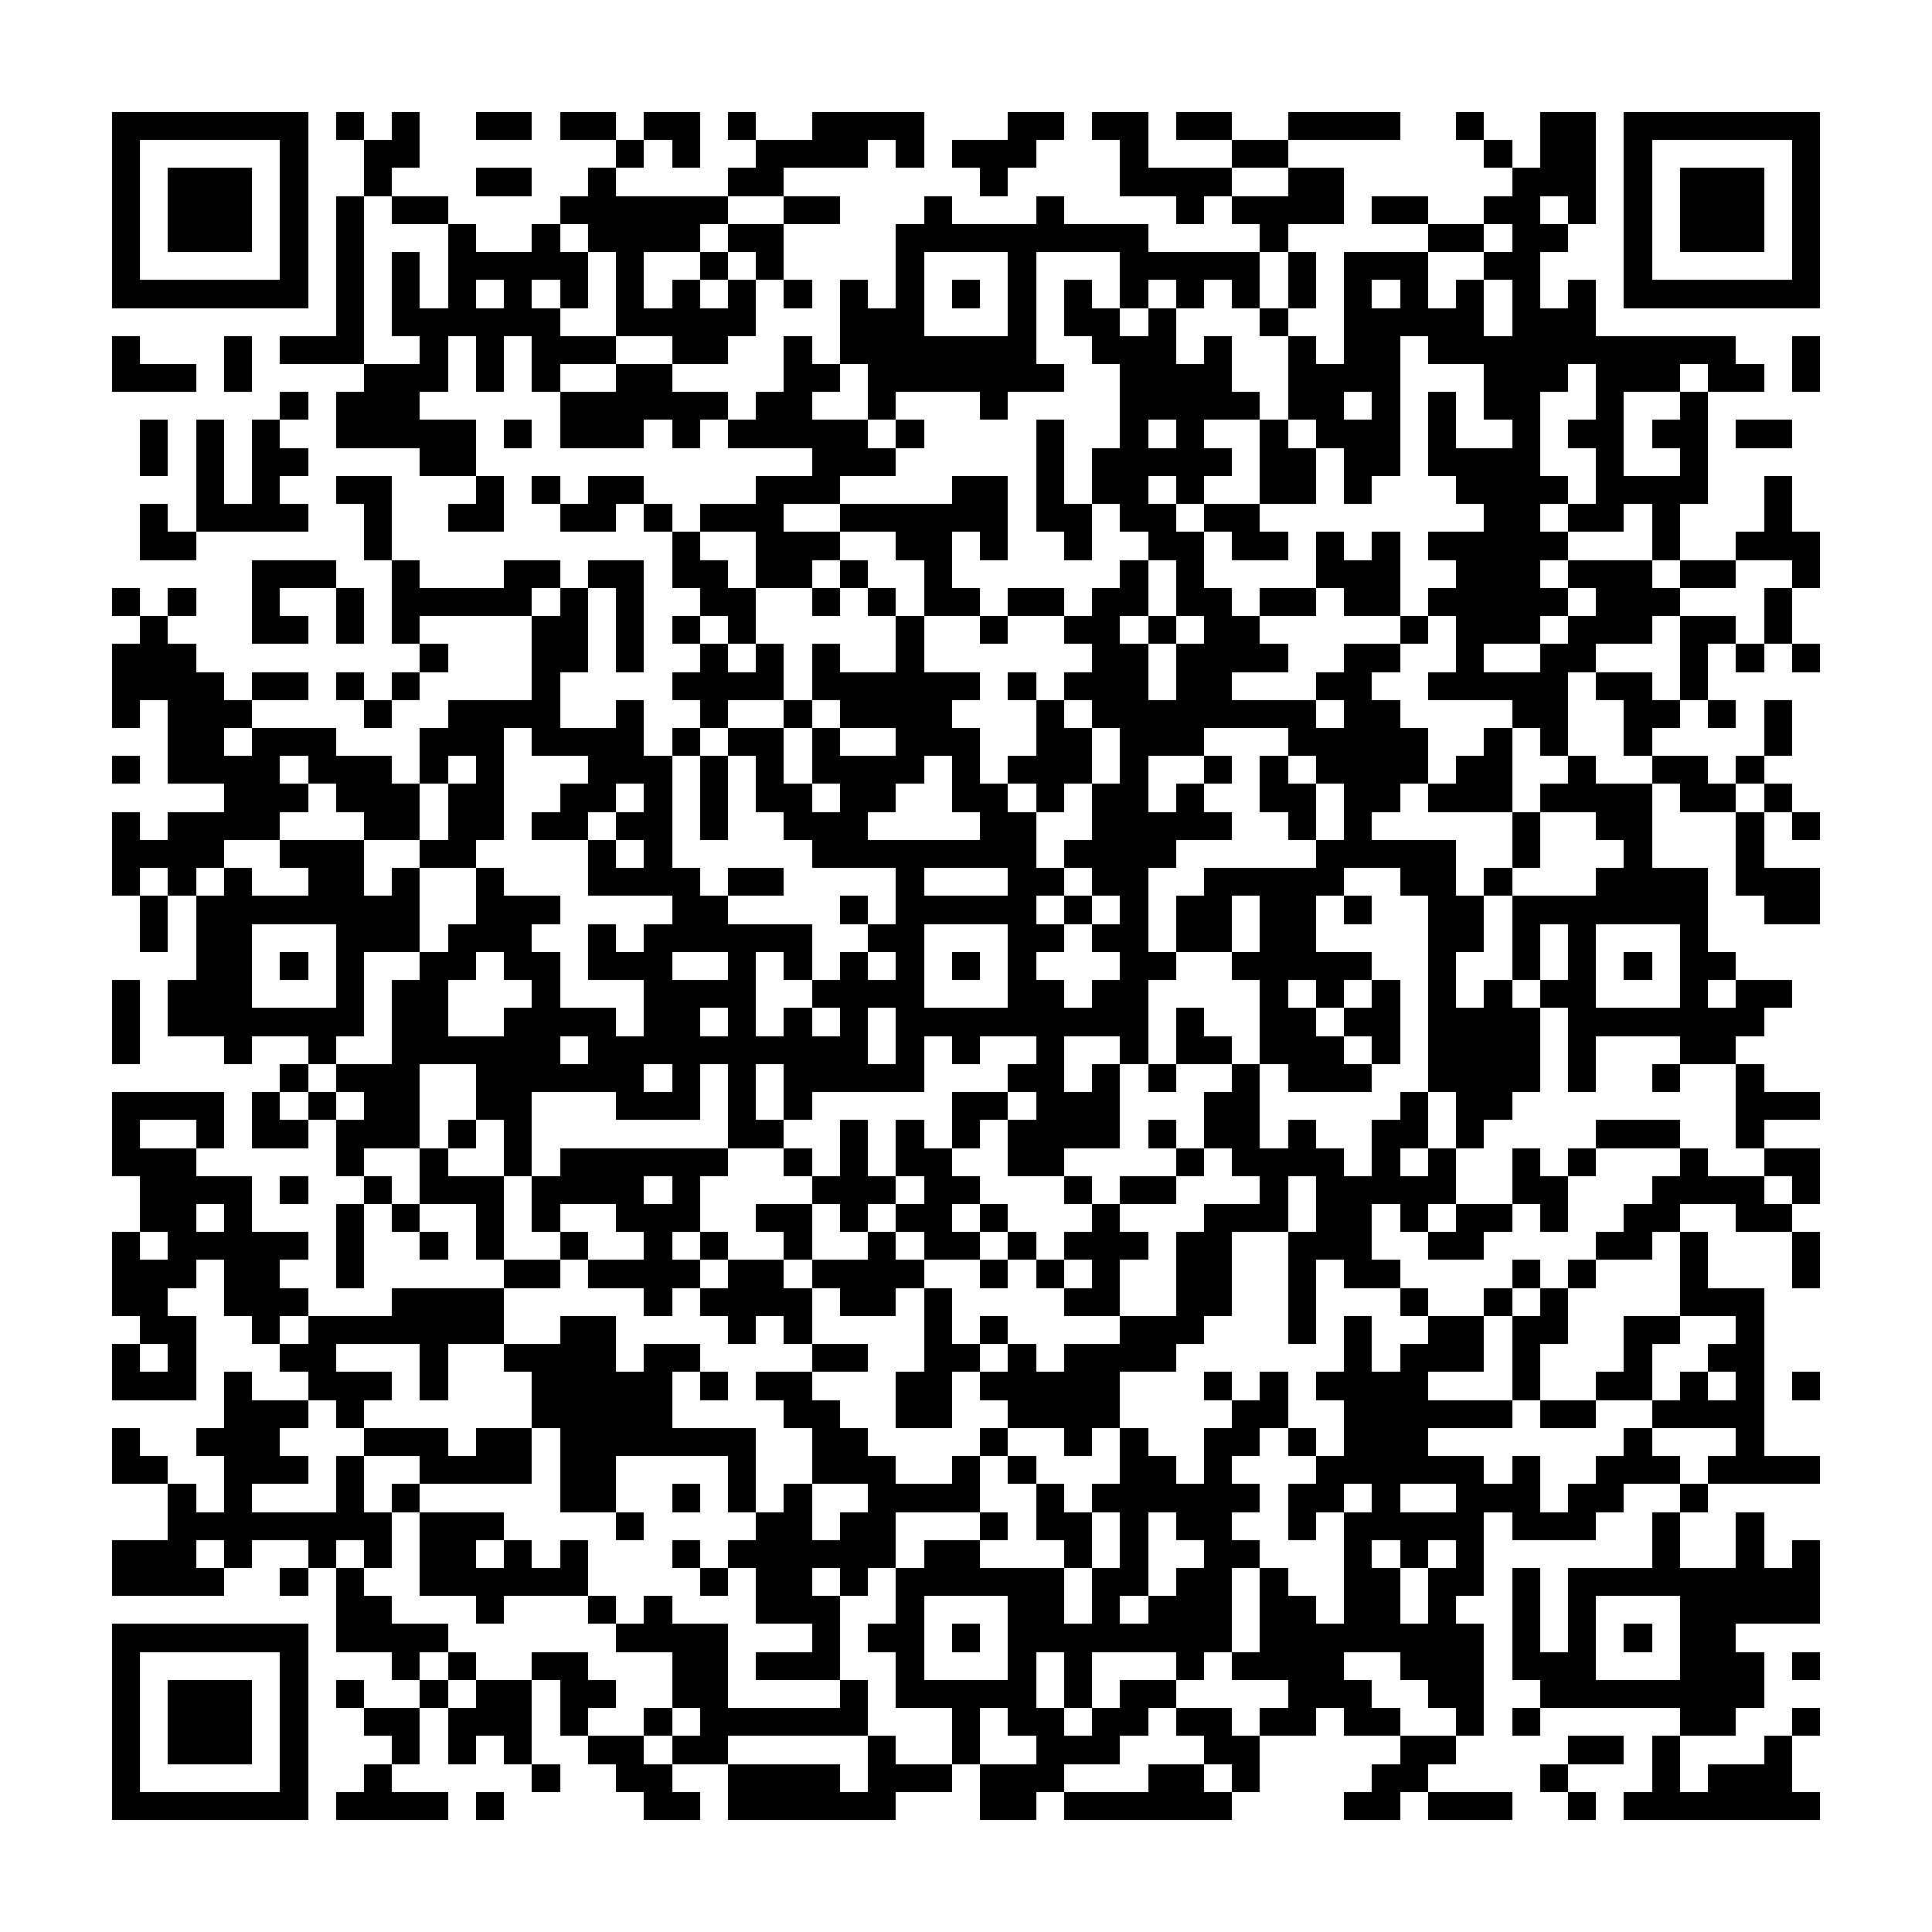
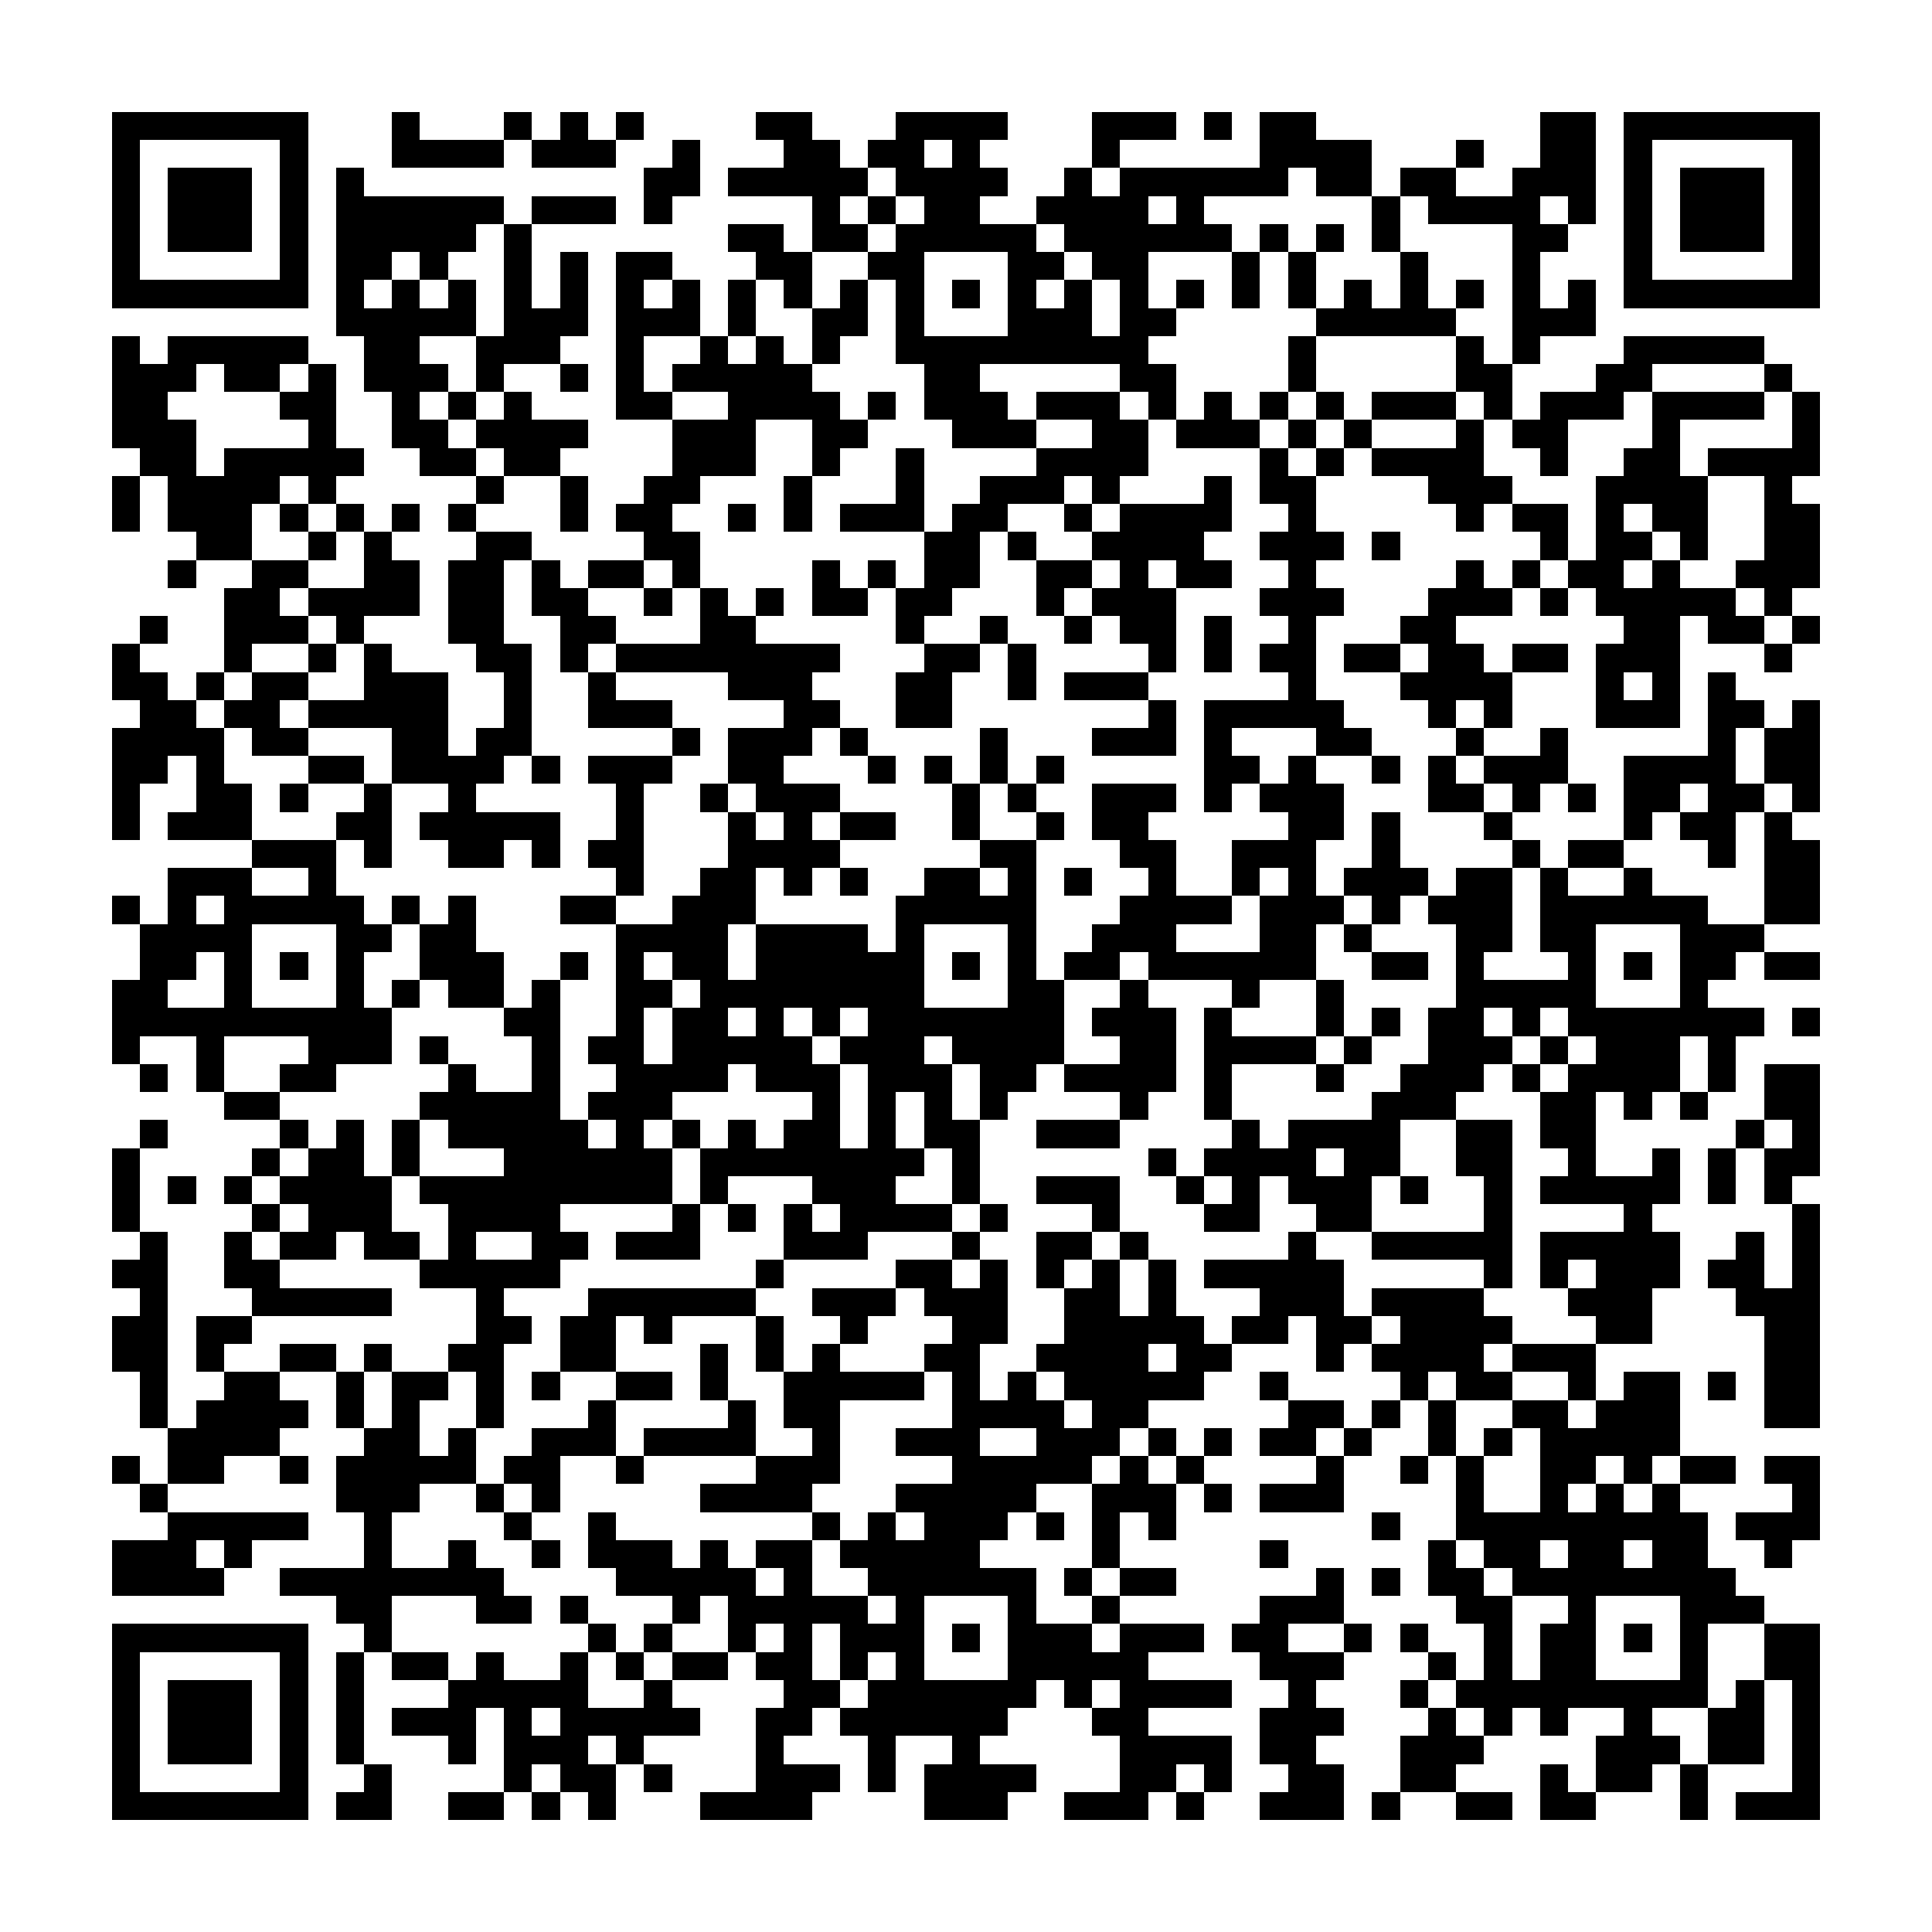
<svg xmlns="http://www.w3.org/2000/svg" viewBox="0 0 69 69" shape-rendering="crispEdges">
  <path fill="#ffffff" d="M0 0h69v69H0z" />
-   <path stroke="#000000" d="M4 4.5h7m1 0h1m1 0h1m2 0h2m1 0h2m1 0h2m1 0h1m2 0h4m3 0h2m1 0h2m1 0h2m2 0h4m2 0h1m2 0h2m1 0h7M4 5.5h1m5 0h1m2 0h2m7 0h1m1 0h1m2 0h4m1 0h1m1 0h3m3 0h1m3 0h2m7 0h1m1 0h2m1 0h1m5 0h1M4 6.5h1m1 0h3m1 0h1m2 0h1m3 0h2m2 0h1m4 0h2m7 0h1m4 0h4m2 0h2m6 0h3m1 0h1m1 0h3m1 0h1M4 7.5h1m1 0h3m1 0h1m1 0h1m1 0h2m4 0h6m2 0h2m3 0h1m3 0h1m4 0h1m1 0h4m1 0h2m2 0h2m1 0h1m1 0h1m1 0h3m1 0h1M4 8.5h1m1 0h3m1 0h1m1 0h1m3 0h1m2 0h1m1 0h4m1 0h2m4 0h9m4 0h1m5 0h2m1 0h2m2 0h1m1 0h3m1 0h1M4 9.5h1m5 0h1m1 0h1m1 0h1m1 0h5m1 0h1m2 0h1m1 0h1m4 0h1m3 0h1m3 0h5m1 0h1m1 0h3m2 0h2m3 0h1m5 0h1M4 10.5h7m1 0h1m1 0h1m1 0h1m1 0h1m1 0h1m1 0h1m1 0h1m1 0h1m1 0h1m1 0h1m1 0h1m1 0h1m1 0h1m1 0h1m1 0h1m1 0h1m1 0h1m1 0h1m1 0h1m1 0h1m1 0h1m1 0h1m1 0h1m1 0h7M12 11.5h1m1 0h6m2 0h5m3 0h3m3 0h1m1 0h2m1 0h1m3 0h1m2 0h5m1 0h3M4 12.5h1m3 0h1m1 0h3m2 0h1m1 0h1m1 0h3m2 0h2m2 0h1m1 0h7m2 0h3m1 0h1m2 0h1m1 0h2m1 0h11m2 0h1M4 13.5h3m1 0h1m4 0h3m1 0h1m1 0h1m2 0h2m4 0h2m1 0h7m2 0h4m2 0h4m3 0h3m1 0h3m1 0h2m1 0h1M10 14.5h1m1 0h3m5 0h6m1 0h2m2 0h1m3 0h1m4 0h5m1 0h2m1 0h1m1 0h1m1 0h2m2 0h1m2 0h1M5 15.5h1m1 0h1m1 0h1m2 0h5m1 0h1m1 0h3m1 0h1m1 0h5m1 0h1m4 0h1m2 0h1m1 0h1m2 0h1m1 0h3m1 0h1m2 0h1m1 0h2m1 0h2m1 0h2M5 16.5h1m1 0h1m1 0h2m4 0h2m12 0h3m5 0h1m1 0h5m1 0h2m1 0h2m1 0h4m2 0h1m2 0h1M7 17.5h1m1 0h1m2 0h2m3 0h1m1 0h1m1 0h2m4 0h3m4 0h2m1 0h1m1 0h2m1 0h1m2 0h2m1 0h1m3 0h4m1 0h4m2 0h1M5 18.5h1m1 0h4m2 0h1m2 0h2m2 0h2m1 0h1m1 0h3m2 0h6m1 0h2m1 0h2m1 0h2m8 0h2m1 0h2m1 0h1m3 0h1M5 19.5h2m6 0h1m10 0h1m2 0h3m2 0h2m1 0h1m2 0h1m2 0h2m1 0h2m1 0h1m1 0h1m1 0h5m3 0h1m2 0h3M9 20.5h3m2 0h1m3 0h2m1 0h2m1 0h2m1 0h2m1 0h1m2 0h1m6 0h1m1 0h1m4 0h3m2 0h3m1 0h3m1 0h2m2 0h1M4 21.5h1m1 0h1m2 0h1m2 0h1m1 0h5m1 0h1m1 0h1m2 0h2m2 0h1m1 0h1m1 0h2m1 0h2m1 0h2m1 0h2m1 0h2m1 0h2m1 0h5m1 0h3m3 0h1M5 22.5h1m3 0h2m1 0h1m1 0h1m4 0h2m1 0h1m1 0h1m1 0h1m5 0h1m2 0h1m2 0h2m1 0h1m1 0h2m5 0h1m1 0h3m1 0h3m1 0h2m1 0h1M4 23.5h3m8 0h1m3 0h2m1 0h1m2 0h1m1 0h1m1 0h1m2 0h1m6 0h2m1 0h4m2 0h2m2 0h1m2 0h2m3 0h1m1 0h1m1 0h1M4 24.5h4m1 0h2m1 0h1m1 0h1m4 0h1m4 0h4m1 0h6m1 0h1m1 0h3m1 0h2m3 0h2m2 0h5m1 0h2m1 0h1M4 25.5h1m1 0h3m4 0h1m2 0h4m2 0h1m2 0h1m2 0h1m1 0h4m3 0h1m1 0h8m1 0h2m4 0h2m2 0h2m1 0h1m1 0h1M6 26.5h2m1 0h3m3 0h3m1 0h4m1 0h1m1 0h2m1 0h1m2 0h3m2 0h2m1 0h3m3 0h5m2 0h1m1 0h1m2 0h1m4 0h1M4 27.5h1m1 0h4m1 0h3m1 0h1m1 0h1m3 0h3m1 0h1m1 0h1m1 0h4m1 0h1m1 0h3m1 0h1m2 0h1m1 0h1m1 0h4m1 0h2m2 0h1m2 0h2m1 0h1M8 28.5h3m1 0h3m1 0h2m2 0h2m1 0h1m1 0h1m1 0h2m1 0h2m2 0h2m1 0h1m1 0h2m1 0h1m2 0h2m1 0h2m1 0h3m1 0h4m1 0h2m1 0h1M4 29.5h1m1 0h4m3 0h2m1 0h2m1 0h2m1 0h2m1 0h1m2 0h3m4 0h2m2 0h5m2 0h1m1 0h1m5 0h1m2 0h2m3 0h1m1 0h1M4 30.5h4m2 0h3m2 0h2m4 0h1m1 0h1m5 0h8m1 0h4m5 0h5m2 0h1m3 0h1m3 0h1M4 31.5h1m1 0h1m1 0h1m2 0h2m1 0h1m2 0h1m3 0h4m1 0h2m4 0h1m3 0h2m1 0h2m2 0h5m2 0h2m1 0h1m3 0h4m1 0h3M5 32.5h1m1 0h8m2 0h3m4 0h2m4 0h1m1 0h5m1 0h1m1 0h1m1 0h2m1 0h2m1 0h1m2 0h2m1 0h7m2 0h2M5 33.5h1m1 0h2m3 0h3m1 0h3m2 0h1m1 0h6m2 0h2m3 0h2m1 0h2m1 0h2m1 0h2m4 0h2m1 0h1m1 0h1m3 0h1M7 34.5h2m1 0h1m1 0h1m2 0h2m1 0h2m1 0h3m2 0h1m1 0h1m1 0h1m1 0h1m1 0h1m1 0h1m3 0h2m2 0h5m2 0h1m2 0h1m1 0h1m1 0h1m1 0h2M4 35.5h1m1 0h3m3 0h1m1 0h2m3 0h1m3 0h4m2 0h4m3 0h2m1 0h2m4 0h1m1 0h1m1 0h1m1 0h1m1 0h1m1 0h2m3 0h1m1 0h2M4 36.5h1m1 0h7m1 0h2m2 0h4m1 0h2m1 0h1m1 0h1m1 0h1m1 0h9m1 0h1m2 0h2m1 0h2m1 0h4m1 0h7M4 37.5h1m3 0h1m2 0h1m2 0h6m1 0h10m1 0h1m1 0h1m2 0h1m2 0h1m1 0h2m1 0h3m1 0h1m1 0h4m1 0h1m3 0h2M10 38.5h1m1 0h3m2 0h6m1 0h1m1 0h1m1 0h5m3 0h2m1 0h1m1 0h1m2 0h1m1 0h3m2 0h4m1 0h1m2 0h1m2 0h1M4 39.5h4m1 0h1m1 0h1m1 0h2m2 0h2m3 0h3m1 0h1m1 0h1m5 0h2m1 0h3m3 0h2m5 0h1m1 0h2m8 0h3M4 40.5h1m2 0h1m1 0h2m1 0h3m1 0h1m1 0h1m7 0h2m2 0h1m1 0h1m1 0h1m1 0h4m1 0h1m1 0h2m1 0h1m2 0h2m1 0h1m4 0h3m2 0h1M4 41.5h3m5 0h1m2 0h1m2 0h1m1 0h6m2 0h1m1 0h1m1 0h2m2 0h2m4 0h1m1 0h4m1 0h1m1 0h1m2 0h1m1 0h1m3 0h1m2 0h2M5 42.5h4m1 0h1m2 0h1m1 0h3m1 0h4m1 0h1m4 0h3m1 0h2m3 0h1m1 0h2m3 0h1m1 0h5m2 0h2m3 0h4m1 0h1M5 43.5h2m1 0h1m3 0h1m1 0h1m2 0h1m1 0h1m2 0h3m2 0h2m1 0h1m1 0h2m1 0h1m3 0h1m3 0h3m1 0h2m1 0h1m1 0h2m1 0h1m2 0h2m2 0h2M4 44.5h1m1 0h5m1 0h1m2 0h1m1 0h1m2 0h1m2 0h1m1 0h1m2 0h1m2 0h1m1 0h2m1 0h1m1 0h3m1 0h2m2 0h3m2 0h2m4 0h2m1 0h1m3 0h1M4 45.5h3m1 0h2m2 0h1m5 0h2m1 0h4m1 0h2m1 0h4m2 0h1m1 0h1m1 0h1m2 0h2m2 0h1m1 0h2m4 0h1m1 0h1m3 0h1m3 0h1M4 46.5h2m2 0h3m3 0h4m5 0h1m1 0h4m1 0h2m1 0h1m4 0h2m2 0h2m2 0h1m3 0h1m2 0h1m1 0h1m4 0h3M5 47.5h2m2 0h1m1 0h7m2 0h2m4 0h1m1 0h1m4 0h1m1 0h1m4 0h3m3 0h1m1 0h1m2 0h2m1 0h2m2 0h2m2 0h1M4 48.5h1m1 0h1m3 0h2m3 0h1m2 0h4m1 0h2m4 0h2m2 0h2m1 0h1m1 0h4m6 0h1m1 0h3m1 0h1m3 0h1m2 0h2M4 49.5h3m1 0h1m2 0h3m1 0h1m3 0h5m1 0h1m1 0h2m3 0h2m1 0h5m3 0h1m1 0h1m1 0h4m3 0h1m2 0h2m1 0h1m1 0h1m1 0h1M8 50.5h3m1 0h1m6 0h5m4 0h2m2 0h2m2 0h4m4 0h2m2 0h6m1 0h2m2 0h4M4 51.5h1m2 0h3m3 0h3m1 0h2m1 0h7m2 0h2m4 0h1m2 0h1m1 0h1m2 0h2m1 0h1m1 0h3m7 0h1m3 0h1M4 52.5h2m2 0h3m1 0h1m2 0h4m1 0h2m4 0h1m2 0h3m2 0h1m1 0h1m3 0h2m1 0h1m3 0h6m1 0h1m2 0h3m1 0h4M6 53.5h1m1 0h1m3 0h1m1 0h1m5 0h2m2 0h1m1 0h1m1 0h1m2 0h4m2 0h1m1 0h6m1 0h2m1 0h1m2 0h3m1 0h2m2 0h1M6 54.5h8m1 0h3m4 0h1m4 0h2m1 0h2m3 0h1m1 0h2m1 0h1m1 0h2m2 0h1m1 0h5m1 0h3m2 0h1m2 0h1M4 55.5h3m1 0h1m2 0h1m1 0h1m1 0h2m1 0h1m1 0h1m3 0h1m1 0h6m1 0h2m3 0h1m1 0h1m2 0h2m3 0h1m1 0h1m1 0h1m6 0h1m2 0h1m1 0h1M4 56.5h4m2 0h1m1 0h1m2 0h6m4 0h1m1 0h2m1 0h1m1 0h6m1 0h2m1 0h2m1 0h1m2 0h2m1 0h2m1 0h1m1 0h9M12 57.5h2m3 0h1m3 0h1m1 0h1m3 0h3m2 0h1m3 0h2m1 0h1m1 0h3m1 0h2m1 0h2m1 0h1m2 0h1m1 0h1m3 0h5M4 58.5h7m1 0h4m6 0h4m3 0h1m1 0h2m1 0h1m1 0h8m1 0h8m1 0h1m1 0h1m1 0h1m1 0h2M4 59.5h1m5 0h1m3 0h1m1 0h1m2 0h2m3 0h2m1 0h3m2 0h1m3 0h1m1 0h1m3 0h1m1 0h4m2 0h3m1 0h3m3 0h3m1 0h1M4 60.5h1m1 0h3m1 0h1m1 0h1m2 0h1m1 0h2m1 0h2m2 0h2m4 0h1m1 0h5m1 0h1m1 0h2m4 0h3m2 0h2m2 0h8M4 61.5h1m1 0h3m1 0h1m2 0h2m1 0h3m1 0h1m2 0h1m1 0h6m3 0h1m1 0h2m1 0h2m1 0h2m1 0h2m1 0h2m2 0h1m1 0h1m5 0h2m2 0h1M4 62.5h1m1 0h3m1 0h1m3 0h1m1 0h1m1 0h1m2 0h2m1 0h2m5 0h1m2 0h1m2 0h3m3 0h2m5 0h2m4 0h2m1 0h1m3 0h1M4 63.5h1m5 0h1m2 0h1m5 0h1m2 0h2m2 0h4m1 0h3m1 0h3m3 0h2m1 0h1m4 0h2m4 0h1m3 0h1m1 0h3M4 64.5h7m1 0h4m1 0h1m5 0h2m1 0h6m3 0h2m1 0h6m4 0h2m1 0h3m2 0h1m1 0h7" />
+   <path stroke="#000000" d="M4 4.5h7m3 0h1m3 0h1m1 0h1m1 0h1m4 0h2m3 0h4m3 0h3m1 0h1m1 0h2m8 0h2m1 0h7M4 5.5h1m5 0h1m3 0h4m1 0h3m2 0h1m3 0h2m1 0h2m1 0h1m4 0h1m5 0h4m3 0h1m2 0h2m1 0h1m5 0h1M4 6.5h1m1 0h3m1 0h1m1 0h1m10 0h2m1 0h5m1 0h4m2 0h1m1 0h6m1 0h2m1 0h2m2 0h3m1 0h1m1 0h3m1 0h1M4 7.5h1m1 0h3m1 0h1m1 0h6m1 0h3m1 0h1m5 0h1m1 0h1m1 0h2m2 0h4m1 0h1m6 0h1m1 0h4m1 0h1m1 0h1m1 0h3m1 0h1M4 8.5h1m1 0h3m1 0h1m1 0h5m1 0h1m7 0h2m1 0h2m1 0h5m1 0h6m1 0h1m1 0h1m1 0h1m4 0h2m2 0h1m1 0h3m1 0h1M4 9.5h1m5 0h1m1 0h2m1 0h1m2 0h1m1 0h1m1 0h2m3 0h2m2 0h2m3 0h2m1 0h2m3 0h1m1 0h1m3 0h1m3 0h1m3 0h1m5 0h1M4 10.5h7m1 0h1m1 0h1m1 0h1m1 0h1m1 0h1m1 0h1m1 0h1m1 0h1m1 0h1m1 0h1m1 0h1m1 0h1m1 0h1m1 0h1m1 0h1m1 0h1m1 0h1m1 0h1m1 0h1m1 0h1m1 0h1m1 0h1m1 0h1m1 0h7M12 11.5h5m1 0h3m1 0h3m1 0h1m2 0h2m1 0h1m3 0h3m1 0h2m5 0h5m2 0h3M4 12.5h1m1 0h5m2 0h2m2 0h3m2 0h1m2 0h1m1 0h1m1 0h1m2 0h9m5 0h1m5 0h1m1 0h1m3 0h5M4 13.5h3m1 0h2m1 0h1m1 0h3m1 0h1m2 0h1m1 0h1m1 0h5m4 0h2m5 0h2m4 0h1m5 0h2m3 0h2m4 0h1M4 14.5h2m4 0h2m2 0h1m1 0h1m1 0h1m3 0h2m2 0h4m1 0h1m1 0h3m1 0h3m1 0h1m1 0h1m1 0h1m1 0h1m1 0h3m1 0h1m1 0h3m1 0h4m1 0h1M4 15.5h3m4 0h1m2 0h2m1 0h4m3 0h3m2 0h2m3 0h3m2 0h2m1 0h3m1 0h1m1 0h1m3 0h1m1 0h2m3 0h1m4 0h1M5 16.5h2m1 0h5m2 0h2m1 0h2m4 0h3m2 0h1m2 0h1m4 0h4m4 0h1m1 0h1m1 0h4m2 0h1m2 0h2m1 0h4M4 17.5h1m1 0h4m1 0h1m5 0h1m2 0h1m2 0h2m3 0h1m3 0h1m2 0h3m1 0h1m3 0h1m1 0h2m4 0h3m3 0h4m2 0h1M4 18.5h1m1 0h3m1 0h1m1 0h1m1 0h1m1 0h1m3 0h1m1 0h2m2 0h1m1 0h1m1 0h3m1 0h2m2 0h1m1 0h4m2 0h1m5 0h1m1 0h2m1 0h1m1 0h2m2 0h2M7 19.5h2m2 0h1m1 0h1m3 0h2m4 0h2m8 0h2m1 0h1m2 0h4m2 0h3m1 0h1m5 0h1m1 0h2m1 0h1m2 0h2M6 20.5h1m2 0h2m2 0h2m1 0h2m1 0h1m1 0h2m1 0h1m4 0h1m1 0h1m1 0h2m2 0h2m1 0h1m1 0h2m2 0h1m5 0h1m1 0h1m1 0h2m1 0h1m2 0h3M8 21.5h2m1 0h4m1 0h2m1 0h2m2 0h1m1 0h1m1 0h1m1 0h2m1 0h2m3 0h1m1 0h3m3 0h3m3 0h3m1 0h1m1 0h5m1 0h1M5 22.5h1m2 0h3m1 0h1m3 0h2m2 0h2m3 0h2m5 0h1m2 0h1m2 0h1m1 0h2m1 0h1m2 0h1m3 0h2m6 0h2m1 0h2m1 0h1M4 23.5h1m3 0h1m2 0h1m1 0h1m3 0h2m1 0h1m1 0h8m3 0h2m1 0h1m4 0h1m1 0h1m1 0h2m1 0h2m1 0h2m1 0h2m1 0h3m3 0h1M4 24.5h2m1 0h1m1 0h2m2 0h3m2 0h1m2 0h1m4 0h3m3 0h2m2 0h1m1 0h3m5 0h1m3 0h4m3 0h1m1 0h1m1 0h1M5 25.5h2m1 0h2m1 0h5m2 0h1m2 0h3m4 0h2m2 0h2m7 0h1m1 0h5m3 0h1m1 0h1m3 0h3m1 0h2m1 0h1M4 26.5h4m1 0h2m3 0h2m1 0h2m5 0h1m1 0h3m1 0h1m4 0h1m3 0h3m1 0h1m3 0h2m3 0h1m2 0h1m5 0h1m1 0h2M4 27.5h2m1 0h1m3 0h2m1 0h4m1 0h1m1 0h3m2 0h2m3 0h1m1 0h1m1 0h1m1 0h1m5 0h2m1 0h1m2 0h1m1 0h1m1 0h3m2 0h4m1 0h2M4 28.5h1m2 0h2m1 0h1m2 0h1m2 0h1m5 0h1m2 0h1m1 0h3m4 0h1m1 0h1m2 0h3m1 0h1m1 0h3m3 0h2m1 0h1m1 0h1m1 0h2m1 0h2m1 0h1M4 29.5h1m1 0h3m3 0h2m1 0h5m2 0h1m3 0h1m1 0h1m1 0h2m2 0h1m2 0h1m1 0h2m5 0h2m1 0h1m3 0h1m4 0h1m1 0h2m1 0h1M9 30.5h3m1 0h1m2 0h2m1 0h1m1 0h2m3 0h4m5 0h2m3 0h2m2 0h3m2 0h1m4 0h1m1 0h2m3 0h1m1 0h2M6 31.5h3m2 0h1m10 0h1m2 0h2m1 0h1m1 0h1m2 0h2m1 0h1m1 0h1m2 0h1m2 0h1m1 0h1m1 0h3m1 0h2m1 0h1m2 0h1m4 0h2M4 32.5h1m1 0h1m1 0h5m1 0h1m1 0h1m3 0h2m2 0h3m5 0h5m3 0h4m1 0h3m1 0h1m1 0h3m1 0h6m2 0h2M5 33.5h4m3 0h2m1 0h2m5 0h4m1 0h4m1 0h1m3 0h1m2 0h3m3 0h2m1 0h1m3 0h2m1 0h2m3 0h3M5 34.5h2m1 0h1m1 0h1m1 0h1m2 0h3m2 0h1m1 0h1m1 0h2m1 0h6m1 0h1m1 0h1m1 0h2m1 0h6m2 0h2m1 0h1m3 0h1m1 0h1m1 0h2m1 0h2M4 35.5h2m2 0h1m3 0h1m1 0h1m1 0h2m1 0h1m2 0h2m1 0h8m3 0h2m2 0h1m3 0h1m2 0h1m4 0h5m3 0h1M4 36.5h10m4 0h2m2 0h1m1 0h2m1 0h1m1 0h1m1 0h7m1 0h3m1 0h1m3 0h1m1 0h1m1 0h2m1 0h1m1 0h7m1 0h1M4 37.5h1m2 0h1m3 0h3m1 0h1m3 0h1m1 0h2m1 0h5m1 0h3m1 0h4m2 0h2m1 0h4m1 0h1m2 0h3m1 0h1m1 0h3m1 0h1M5 38.5h1m1 0h1m2 0h2m4 0h1m2 0h1m2 0h4m1 0h3m1 0h3m1 0h2m1 0h4m1 0h1m3 0h1m2 0h3m1 0h1m1 0h4m1 0h1m1 0h2M8 39.5h2m5 0h5m1 0h3m5 0h1m1 0h1m1 0h1m1 0h1m4 0h1m2 0h1m5 0h3m3 0h2m1 0h1m1 0h1m2 0h2M5 40.5h1m4 0h1m1 0h1m1 0h1m1 0h5m1 0h1m1 0h1m1 0h1m1 0h2m1 0h1m1 0h2m2 0h3m4 0h1m1 0h4m2 0h2m1 0h2m5 0h1m1 0h1M4 41.5h1m4 0h1m1 0h2m1 0h1m3 0h6m1 0h8m1 0h1m6 0h1m1 0h4m1 0h2m2 0h2m2 0h1m2 0h1m1 0h1m1 0h2M4 42.5h1m1 0h1m1 0h1m1 0h4m1 0h9m1 0h1m3 0h3m2 0h1m2 0h3m2 0h1m1 0h1m1 0h3m1 0h1m2 0h1m1 0h5m1 0h1m1 0h1M4 43.5h1m4 0h1m1 0h3m2 0h4m4 0h1m1 0h1m1 0h1m1 0h4m1 0h1m3 0h1m3 0h2m2 0h2m4 0h1m4 0h1m5 0h1M5 44.5h1m2 0h1m1 0h2m1 0h2m1 0h1m2 0h2m1 0h3m3 0h3m3 0h1m2 0h2m1 0h1m5 0h1m2 0h5m1 0h5m2 0h1m1 0h1M4 45.5h2m2 0h2m5 0h5m7 0h1m4 0h2m1 0h1m1 0h1m1 0h1m1 0h1m1 0h5m5 0h1m1 0h1m1 0h3m1 0h2m1 0h1M5 46.5h1m3 0h5m3 0h1m3 0h6m2 0h3m1 0h3m2 0h2m1 0h1m3 0h3m1 0h4m3 0h3m3 0h3M4 47.5h2m1 0h2m8 0h2m1 0h2m1 0h1m3 0h1m2 0h1m3 0h2m2 0h5m1 0h2m1 0h2m1 0h4m3 0h2m4 0h2M4 48.5h2m1 0h1m2 0h2m1 0h1m2 0h2m2 0h2m3 0h1m1 0h1m1 0h1m3 0h2m2 0h4m1 0h2m3 0h1m1 0h4m1 0h3m6 0h2M5 49.5h1m2 0h2m2 0h1m1 0h2m1 0h1m1 0h1m2 0h2m1 0h1m2 0h5m1 0h1m1 0h1m1 0h5m2 0h1m4 0h1m1 0h2m2 0h1m1 0h2m1 0h1m1 0h2M5 50.5h1m1 0h4m1 0h1m1 0h1m2 0h1m3 0h1m4 0h1m1 0h2m4 0h4m1 0h2m5 0h2m1 0h1m1 0h1m2 0h2m1 0h3m3 0h2M6 51.5h4m3 0h2m1 0h1m2 0h3m1 0h4m2 0h1m2 0h3m2 0h3m1 0h1m1 0h1m1 0h2m1 0h1m2 0h1m1 0h1m1 0h5M4 52.5h1m1 0h2m2 0h1m1 0h5m1 0h2m2 0h1m4 0h3m4 0h5m1 0h1m1 0h1m4 0h1m2 0h1m1 0h1m2 0h2m1 0h1m1 0h2m1 0h2M5 53.5h1m6 0h3m2 0h1m1 0h1m5 0h4m3 0h5m2 0h3m1 0h1m1 0h3m4 0h1m2 0h1m1 0h1m1 0h1m4 0h1M6 54.5h5m2 0h1m4 0h1m2 0h1m7 0h1m1 0h1m1 0h3m1 0h1m1 0h1m1 0h1m7 0h1m2 0h9m1 0h3M4 55.5h3m1 0h1m4 0h1m2 0h1m2 0h1m1 0h3m1 0h1m1 0h2m1 0h5m4 0h1m5 0h1m5 0h1m1 0h2m1 0h2m1 0h2m2 0h1M4 56.5h4m2 0h8m4 0h5m1 0h1m2 0h6m1 0h1m1 0h2m5 0h1m1 0h1m1 0h2m1 0h8M12 57.5h2m3 0h2m1 0h1m3 0h1m1 0h5m1 0h1m3 0h1m2 0h1m5 0h3m4 0h2m2 0h1m3 0h3M4 58.5h7m2 0h1m7 0h1m1 0h1m2 0h1m1 0h1m1 0h3m1 0h1m1 0h3m1 0h3m1 0h2m2 0h1m1 0h1m2 0h1m1 0h2m1 0h1m1 0h1m2 0h2M4 59.5h1m5 0h1m1 0h1m1 0h2m1 0h1m2 0h1m1 0h1m1 0h2m1 0h2m1 0h1m1 0h1m3 0h5m4 0h3m3 0h1m1 0h1m1 0h2m3 0h1m2 0h2M4 60.5h1m1 0h3m1 0h1m1 0h1m3 0h5m2 0h1m4 0h2m1 0h6m1 0h1m1 0h4m2 0h1m3 0h1m1 0h9m1 0h1m1 0h1M4 61.5h1m1 0h3m1 0h1m1 0h1m1 0h3m1 0h1m1 0h5m2 0h2m1 0h6m3 0h2m4 0h3m3 0h1m1 0h1m1 0h1m2 0h1m2 0h2m1 0h1M4 62.5h1m1 0h3m1 0h1m1 0h1m3 0h1m1 0h3m1 0h1m4 0h1m3 0h1m2 0h1m5 0h4m1 0h2m3 0h3m4 0h3m1 0h2m1 0h1M4 63.5h1m5 0h1m2 0h1m4 0h1m1 0h2m1 0h1m3 0h3m1 0h1m1 0h4m3 0h2m1 0h1m2 0h2m2 0h2m3 0h1m1 0h2m1 0h1m3 0h1M4 64.5h7m1 0h2m2 0h2m1 0h1m1 0h1m3 0h4m4 0h3m2 0h3m1 0h1m2 0h3m1 0h1m2 0h2m1 0h2m3 0h1m1 0h3" />
</svg>
